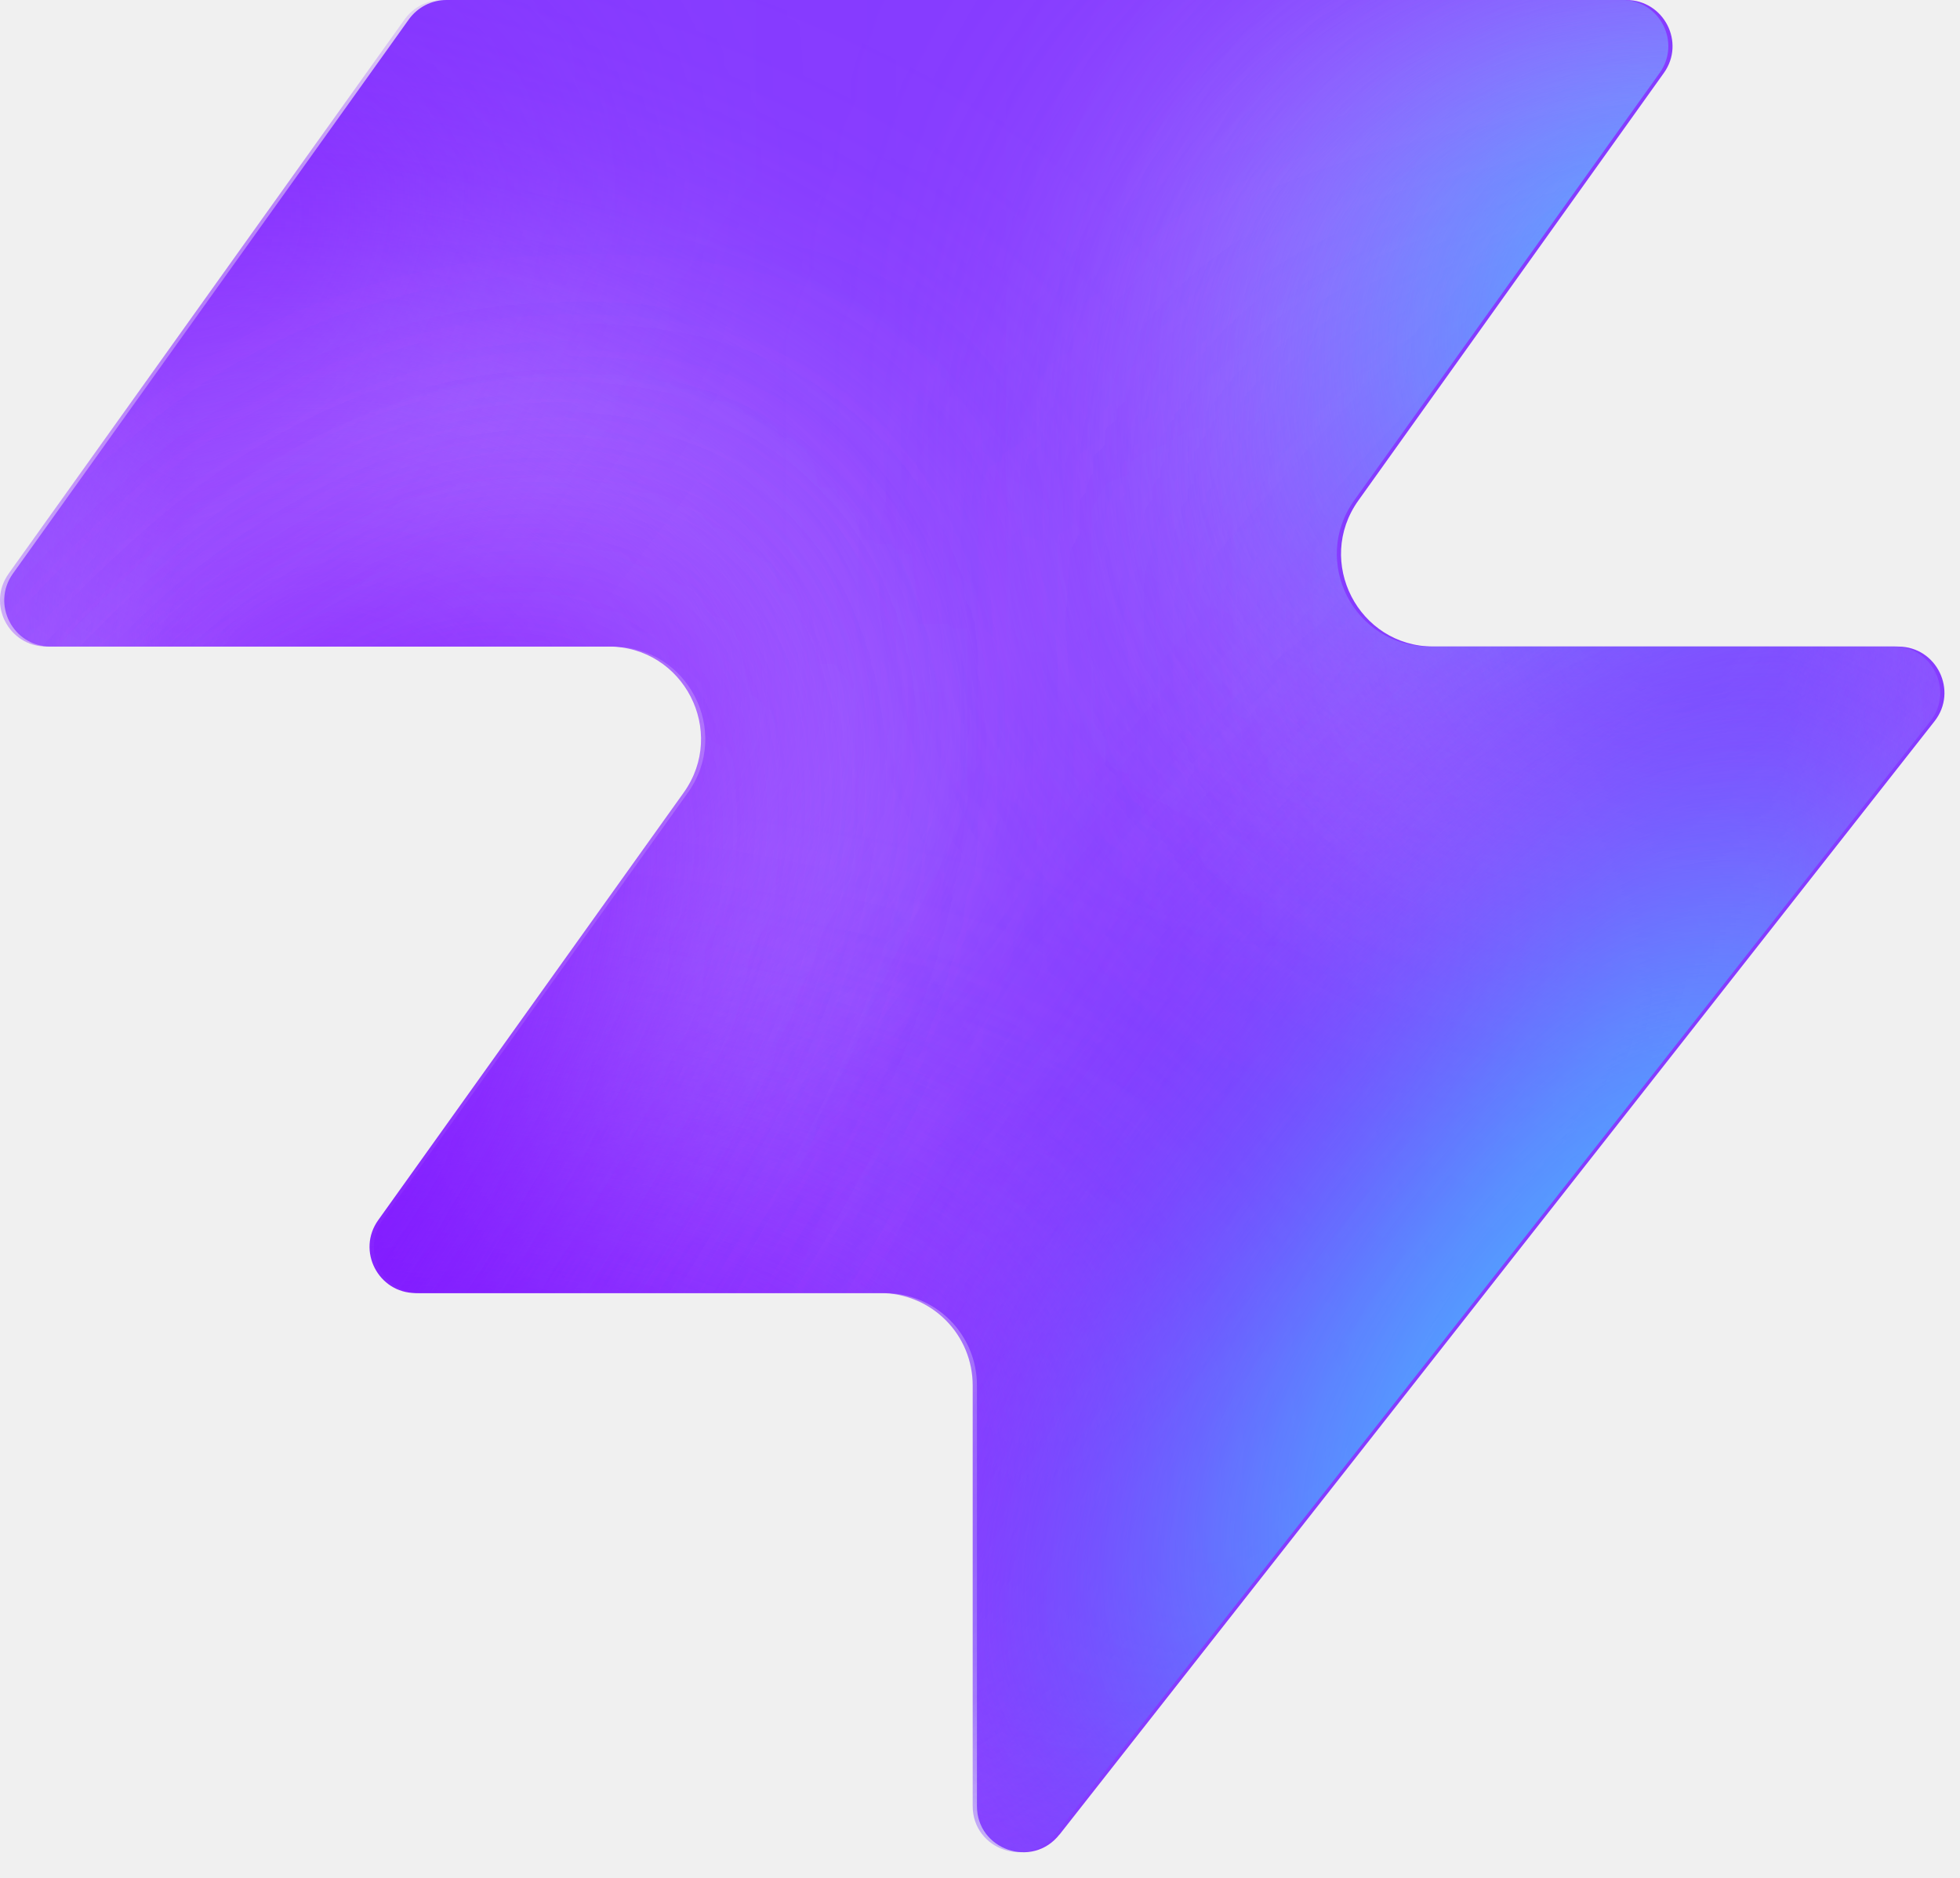
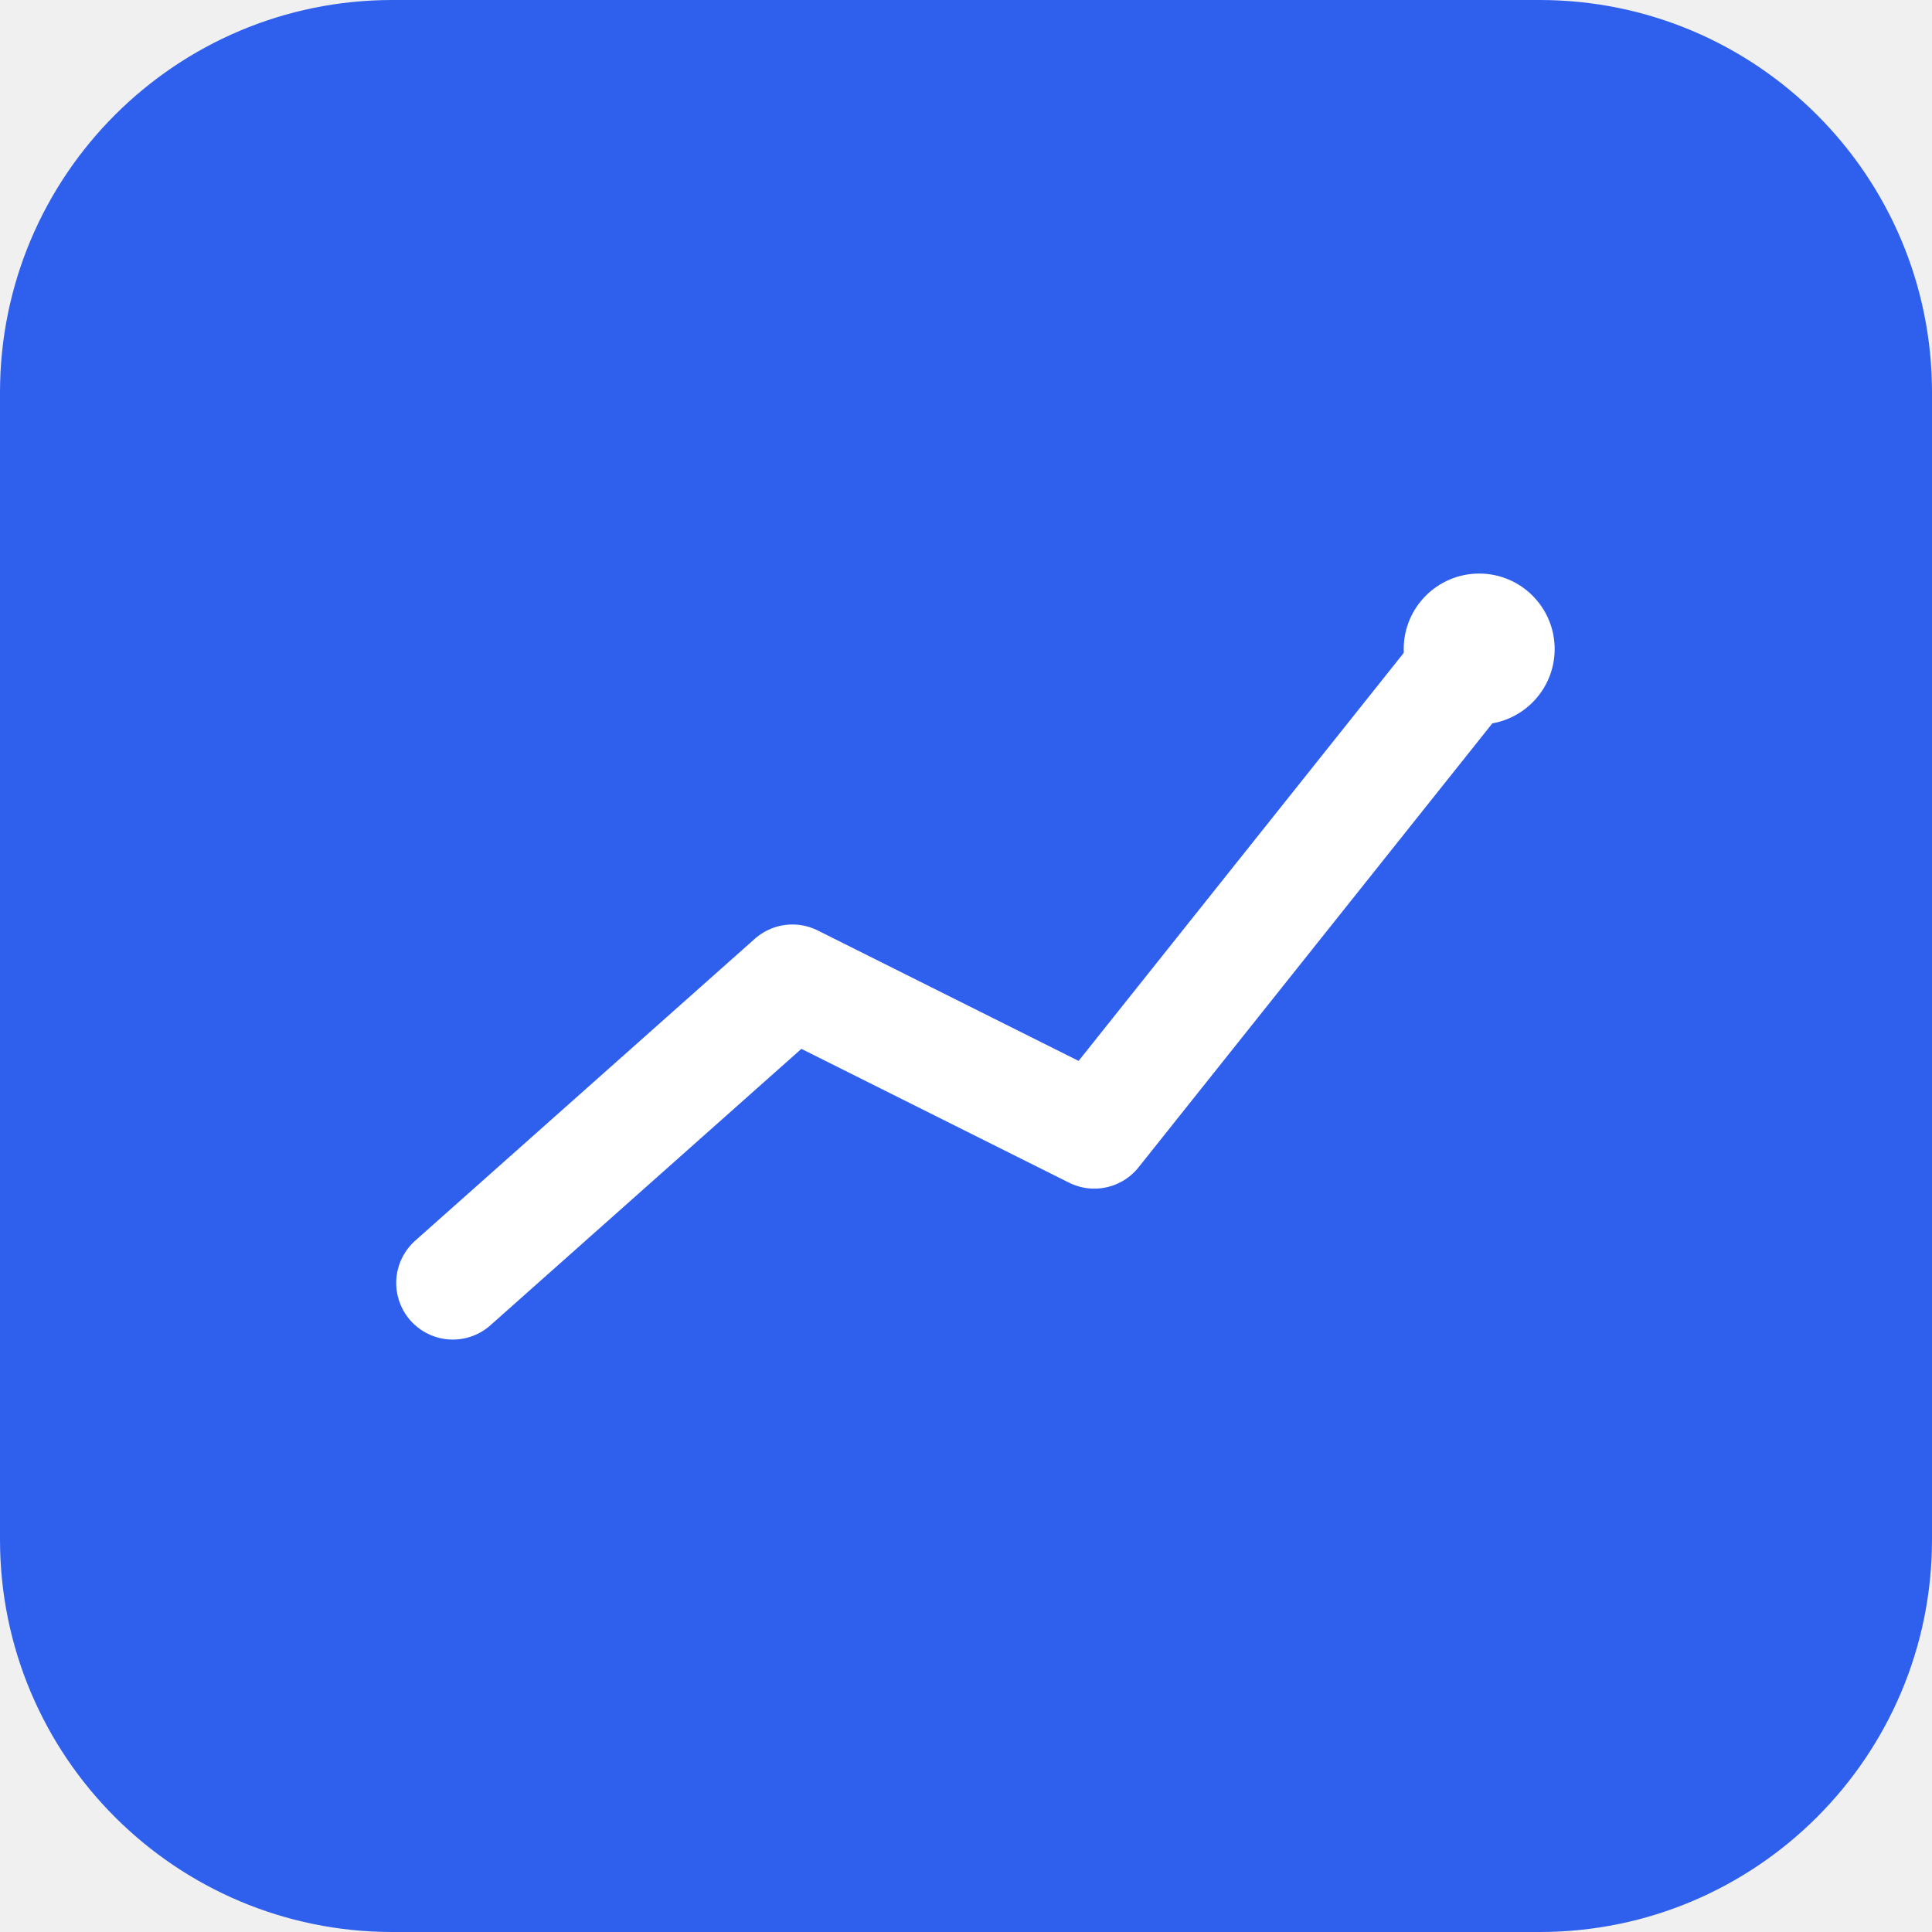
- <svg xmlns="http://www.w3.org/2000/svg" width="48" height="46" fill="none" viewBox="0 0 48 46">
-   <path fill="#863bff" d="M25.946 44.938c-.664.845-2.021.375-2.021-.698V33.937a2.26 2.26 0 0 0-2.262-2.262H10.287c-.92 0-1.456-1.04-.92-1.788l7.48-10.471c1.07-1.497 0-3.578-1.842-3.578H1.237c-.92 0-1.456-1.04-.92-1.788L10.013.474c.214-.297.556-.474.92-.474h28.894c.92 0 1.456 1.04.92 1.788l-7.48 10.471c-1.07 1.498 0 3.579 1.842 3.579h11.377c.943 0 1.473 1.088.89 1.83L25.947 44.94z" style="fill:#863bff;fill:color(display-p3 .525 .23 1);fill-opacity:1" />
-   <mask id="a" width="48" height="46" x="0" y="0" maskUnits="userSpaceOnUse" style="mask-type:alpha">
-     <path fill="#000" d="M25.842 44.938c-.664.844-2.021.375-2.021-.698V33.937a2.26 2.26 0 0 0-2.262-2.262H10.183c-.92 0-1.456-1.04-.92-1.788l7.48-10.471c1.07-1.498 0-3.579-1.842-3.579H1.133c-.92 0-1.456-1.04-.92-1.787L9.91.473c.214-.297.556-.474.92-.474h28.894c.92 0 1.456 1.04.92 1.788l-7.48 10.471c-1.07 1.498 0 3.578 1.842 3.578h11.377c.943 0 1.473 1.088.89 1.832L25.843 44.94z" style="fill:#000;fill-opacity:1" />
-   </mask>
-   <g mask="url(#a)">
-     <g filter="url(#b)">
-       <ellipse cx="5.508" cy="14.704" fill="#ede6ff" rx="5.508" ry="14.704" style="fill:#ede6ff;fill:color(display-p3 .927 .903 1);fill-opacity:1" transform="matrix(.00324 1 1 -.00324 -4.47 31.516)" />
-     </g>
-     <g filter="url(#c)">
-       <ellipse cx="10.399" cy="29.851" fill="#ede6ff" rx="10.399" ry="29.851" style="fill:#ede6ff;fill:color(display-p3 .927 .903 1);fill-opacity:1" transform="matrix(.00324 1 1 -.00324 -39.328 7.883)" />
-     </g>
-     <g filter="url(#d)">
-       <ellipse cx="5.508" cy="30.487" fill="#7e14ff" rx="5.508" ry="30.487" style="fill:#7e14ff;fill:color(display-p3 .492 .077 1);fill-opacity:1" transform="rotate(89.814 -25.913 -14.639)scale(1 -1)" />
-     </g>
-     <g filter="url(#e)">
-       <ellipse cx="5.508" cy="30.599" fill="#7e14ff" rx="5.508" ry="30.599" style="fill:#7e14ff;fill:color(display-p3 .492 .077 1);fill-opacity:1" transform="rotate(89.814 -32.644 -3.334)scale(1 -1)" />
-     </g>
-     <g filter="url(#f)">
-       <ellipse cx="5.508" cy="30.599" fill="#7e14ff" rx="5.508" ry="30.599" style="fill:#7e14ff;fill:color(display-p3 .492 .077 1);fill-opacity:1" transform="matrix(.00324 1 1 -.00324 -34.34 30.47)" />
-     </g>
-     <g filter="url(#g)">
-       <ellipse cx="14.072" cy="22.078" fill="#ede6ff" rx="14.072" ry="22.078" style="fill:#ede6ff;fill:color(display-p3 .927 .903 1);fill-opacity:1" transform="rotate(93.35 24.506 48.493)scale(-1 1)" />
-     </g>
-     <g filter="url(#h)">
-       <ellipse cx="3.47" cy="21.501" fill="#7e14ff" rx="3.47" ry="21.501" style="fill:#7e14ff;fill:color(display-p3 .492 .077 1);fill-opacity:1" transform="rotate(89.009 28.708 47.59)scale(-1 1)" />
-     </g>
-     <g filter="url(#i)">
-       <ellipse cx="3.47" cy="21.501" fill="#7e14ff" rx="3.47" ry="21.501" style="fill:#7e14ff;fill:color(display-p3 .492 .077 1);fill-opacity:1" transform="rotate(89.009 28.708 47.59)scale(-1 1)" />
-     </g>
-     <g filter="url(#j)">
-       <ellipse cx=".387" cy="8.972" fill="#7e14ff" rx="4.407" ry="29.108" style="fill:#7e14ff;fill:color(display-p3 .492 .077 1);fill-opacity:1" transform="rotate(39.51 .387 8.972)" />
-     </g>
-     <g filter="url(#k)">
-       <ellipse cx="47.523" cy="-6.092" fill="#7e14ff" rx="4.407" ry="29.108" style="fill:#7e14ff;fill:color(display-p3 .492 .077 1);fill-opacity:1" transform="rotate(37.892 47.523 -6.092)" />
-     </g>
-     <g filter="url(#l)">
-       <ellipse cx="41.412" cy="6.333" fill="#47bfff" rx="5.971" ry="9.665" style="fill:#47bfff;fill:color(display-p3 .28 .748 1);fill-opacity:1" transform="rotate(37.892 41.412 6.333)" />
-     </g>
-     <g filter="url(#m)">
-       <ellipse cx="-1.879" cy="38.332" fill="#7e14ff" rx="4.407" ry="29.108" style="fill:#7e14ff;fill:color(display-p3 .492 .077 1);fill-opacity:1" transform="rotate(37.892 -1.88 38.332)" />
-     </g>
-     <g filter="url(#n)">
-       <ellipse cx="-1.879" cy="38.332" fill="#7e14ff" rx="4.407" ry="29.108" style="fill:#7e14ff;fill:color(display-p3 .492 .077 1);fill-opacity:1" transform="rotate(37.892 -1.88 38.332)" />
-     </g>
-     <g filter="url(#o)">
-       <ellipse cx="35.651" cy="29.907" fill="#7e14ff" rx="4.407" ry="29.108" style="fill:#7e14ff;fill:color(display-p3 .492 .077 1);fill-opacity:1" transform="rotate(37.892 35.651 29.907)" />
-     </g>
-     <g filter="url(#p)">
-       <ellipse cx="38.418" cy="32.4" fill="#47bfff" rx="5.971" ry="15.297" style="fill:#47bfff;fill:color(display-p3 .28 .748 1);fill-opacity:1" transform="rotate(37.892 38.418 32.4)" />
-     </g>
-   </g>
-   <defs>
-     <filter id="b" width="60.045" height="41.654" x="-19.77" y="16.149" color-interpolation-filters="sRGB" filterUnits="userSpaceOnUse">
-       <feFlood flood-opacity="0" result="BackgroundImageFix" />
-       <feBlend in="SourceGraphic" in2="BackgroundImageFix" result="shape" />
-       <feGaussianBlur result="effect1_foregroundBlur_2002_17158" stdDeviation="7.659" />
-     </filter>
-     <filter id="c" width="90.34" height="51.437" x="-54.613" y="-7.533" color-interpolation-filters="sRGB" filterUnits="userSpaceOnUse">
-       <feFlood flood-opacity="0" result="BackgroundImageFix" />
-       <feBlend in="SourceGraphic" in2="BackgroundImageFix" result="shape" />
-       <feGaussianBlur result="effect1_foregroundBlur_2002_17158" stdDeviation="7.659" />
-     </filter>
-     <filter id="d" width="79.355" height="29.4" x="-49.64" y="2.03" color-interpolation-filters="sRGB" filterUnits="userSpaceOnUse">
-       <feFlood flood-opacity="0" result="BackgroundImageFix" />
-       <feBlend in="SourceGraphic" in2="BackgroundImageFix" result="shape" />
-       <feGaussianBlur result="effect1_foregroundBlur_2002_17158" stdDeviation="4.596" />
-     </filter>
-     <filter id="e" width="79.579" height="29.4" x="-45.045" y="20.029" color-interpolation-filters="sRGB" filterUnits="userSpaceOnUse">
-       <feFlood flood-opacity="0" result="BackgroundImageFix" />
-       <feBlend in="SourceGraphic" in2="BackgroundImageFix" result="shape" />
-       <feGaussianBlur result="effect1_foregroundBlur_2002_17158" stdDeviation="4.596" />
-     </filter>
-     <filter id="f" width="79.579" height="29.4" x="-43.513" y="21.178" color-interpolation-filters="sRGB" filterUnits="userSpaceOnUse">
-       <feFlood flood-opacity="0" result="BackgroundImageFix" />
-       <feBlend in="SourceGraphic" in2="BackgroundImageFix" result="shape" />
-       <feGaussianBlur result="effect1_foregroundBlur_2002_17158" stdDeviation="4.596" />
-     </filter>
-     <filter id="g" width="74.749" height="58.852" x="15.756" y="-17.901" color-interpolation-filters="sRGB" filterUnits="userSpaceOnUse">
-       <feFlood flood-opacity="0" result="BackgroundImageFix" />
-       <feBlend in="SourceGraphic" in2="BackgroundImageFix" result="shape" />
-       <feGaussianBlur result="effect1_foregroundBlur_2002_17158" stdDeviation="7.659" />
-     </filter>
-     <filter id="h" width="61.377" height="25.362" x="23.548" y="2.284" color-interpolation-filters="sRGB" filterUnits="userSpaceOnUse">
-       <feFlood flood-opacity="0" result="BackgroundImageFix" />
-       <feBlend in="SourceGraphic" in2="BackgroundImageFix" result="shape" />
-       <feGaussianBlur result="effect1_foregroundBlur_2002_17158" stdDeviation="4.596" />
-     </filter>
-     <filter id="i" width="61.377" height="25.362" x="23.548" y="2.284" color-interpolation-filters="sRGB" filterUnits="userSpaceOnUse">
-       <feFlood flood-opacity="0" result="BackgroundImageFix" />
-       <feBlend in="SourceGraphic" in2="BackgroundImageFix" result="shape" />
-       <feGaussianBlur result="effect1_foregroundBlur_2002_17158" stdDeviation="4.596" />
-     </filter>
-     <filter id="j" width="56.045" height="63.649" x="-27.636" y="-22.853" color-interpolation-filters="sRGB" filterUnits="userSpaceOnUse">
-       <feFlood flood-opacity="0" result="BackgroundImageFix" />
-       <feBlend in="SourceGraphic" in2="BackgroundImageFix" result="shape" />
-       <feGaussianBlur result="effect1_foregroundBlur_2002_17158" stdDeviation="4.596" />
-     </filter>
-     <filter id="k" width="54.814" height="64.646" x="20.116" y="-38.415" color-interpolation-filters="sRGB" filterUnits="userSpaceOnUse">
-       <feFlood flood-opacity="0" result="BackgroundImageFix" />
-       <feBlend in="SourceGraphic" in2="BackgroundImageFix" result="shape" />
-       <feGaussianBlur result="effect1_foregroundBlur_2002_17158" stdDeviation="4.596" />
-     </filter>
-     <filter id="l" width="33.541" height="35.313" x="24.641" y="-11.323" color-interpolation-filters="sRGB" filterUnits="userSpaceOnUse">
-       <feFlood flood-opacity="0" result="BackgroundImageFix" />
-       <feBlend in="SourceGraphic" in2="BackgroundImageFix" result="shape" />
-       <feGaussianBlur result="effect1_foregroundBlur_2002_17158" stdDeviation="4.596" />
-     </filter>
-     <filter id="m" width="54.814" height="64.646" x="-29.286" y="6.009" color-interpolation-filters="sRGB" filterUnits="userSpaceOnUse">
-       <feFlood flood-opacity="0" result="BackgroundImageFix" />
-       <feBlend in="SourceGraphic" in2="BackgroundImageFix" result="shape" />
-       <feGaussianBlur result="effect1_foregroundBlur_2002_17158" stdDeviation="4.596" />
-     </filter>
-     <filter id="n" width="54.814" height="64.646" x="-29.286" y="6.009" color-interpolation-filters="sRGB" filterUnits="userSpaceOnUse">
-       <feFlood flood-opacity="0" result="BackgroundImageFix" />
-       <feBlend in="SourceGraphic" in2="BackgroundImageFix" result="shape" />
-       <feGaussianBlur result="effect1_foregroundBlur_2002_17158" stdDeviation="4.596" />
-     </filter>
-     <filter id="o" width="54.814" height="64.646" x="8.244" y="-2.416" color-interpolation-filters="sRGB" filterUnits="userSpaceOnUse">
-       <feFlood flood-opacity="0" result="BackgroundImageFix" />
-       <feBlend in="SourceGraphic" in2="BackgroundImageFix" result="shape" />
-       <feGaussianBlur result="effect1_foregroundBlur_2002_17158" stdDeviation="4.596" />
-     </filter>
-     <filter id="p" width="39.409" height="43.623" x="18.713" y="10.588" color-interpolation-filters="sRGB" filterUnits="userSpaceOnUse">
-       <feFlood flood-opacity="0" result="BackgroundImageFix" />
-       <feBlend in="SourceGraphic" in2="BackgroundImageFix" result="shape" />
-       <feGaussianBlur result="effect1_foregroundBlur_2002_17158" stdDeviation="4.596" />
-     </filter>
-   </defs>
+ <svg xmlns="http://www.w3.org/2000/svg" width="48" height="48" viewBox="0 0 512 512">
+   <rect width="512" height="512" rx="104" fill="#2f5fed" />
+   <polyline points="120,340 210,260 290,300 392,172" fill="none" stroke="#ffffff" stroke-width="30" stroke-linecap="round" stroke-linejoin="round" />
+   <circle cx="392" cy="172" r="20" fill="#ffffff" />
</svg>
